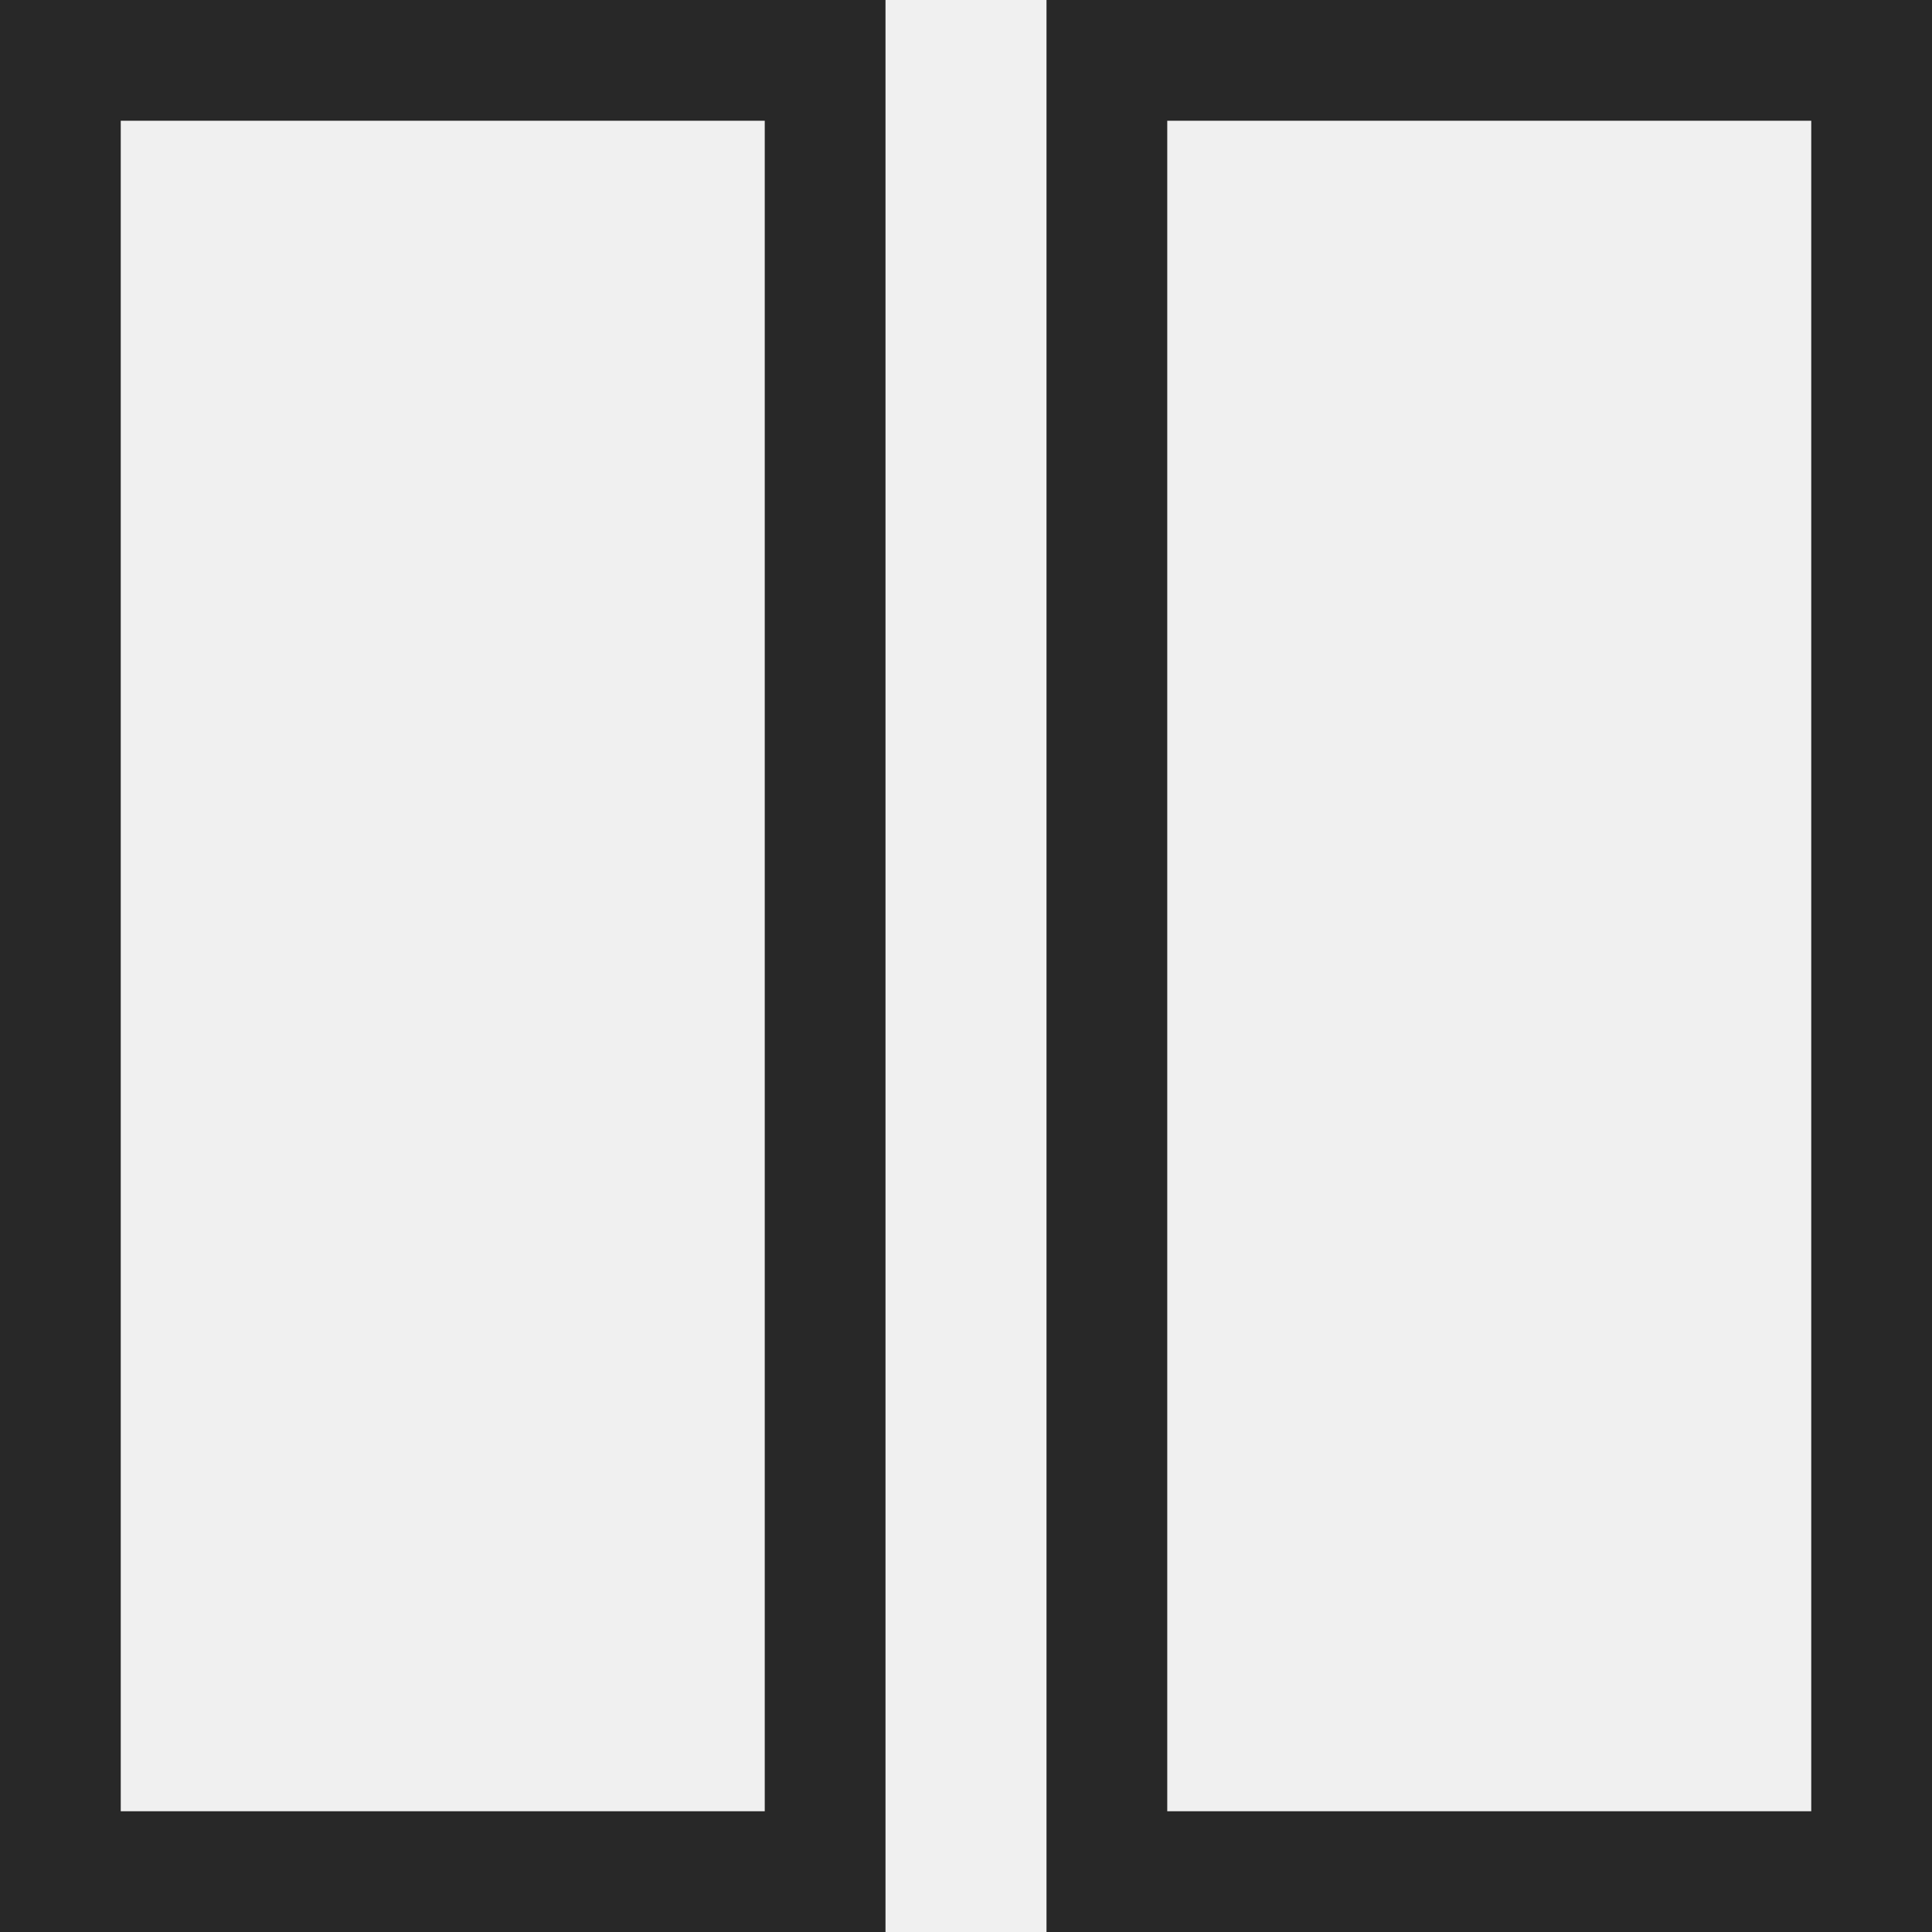
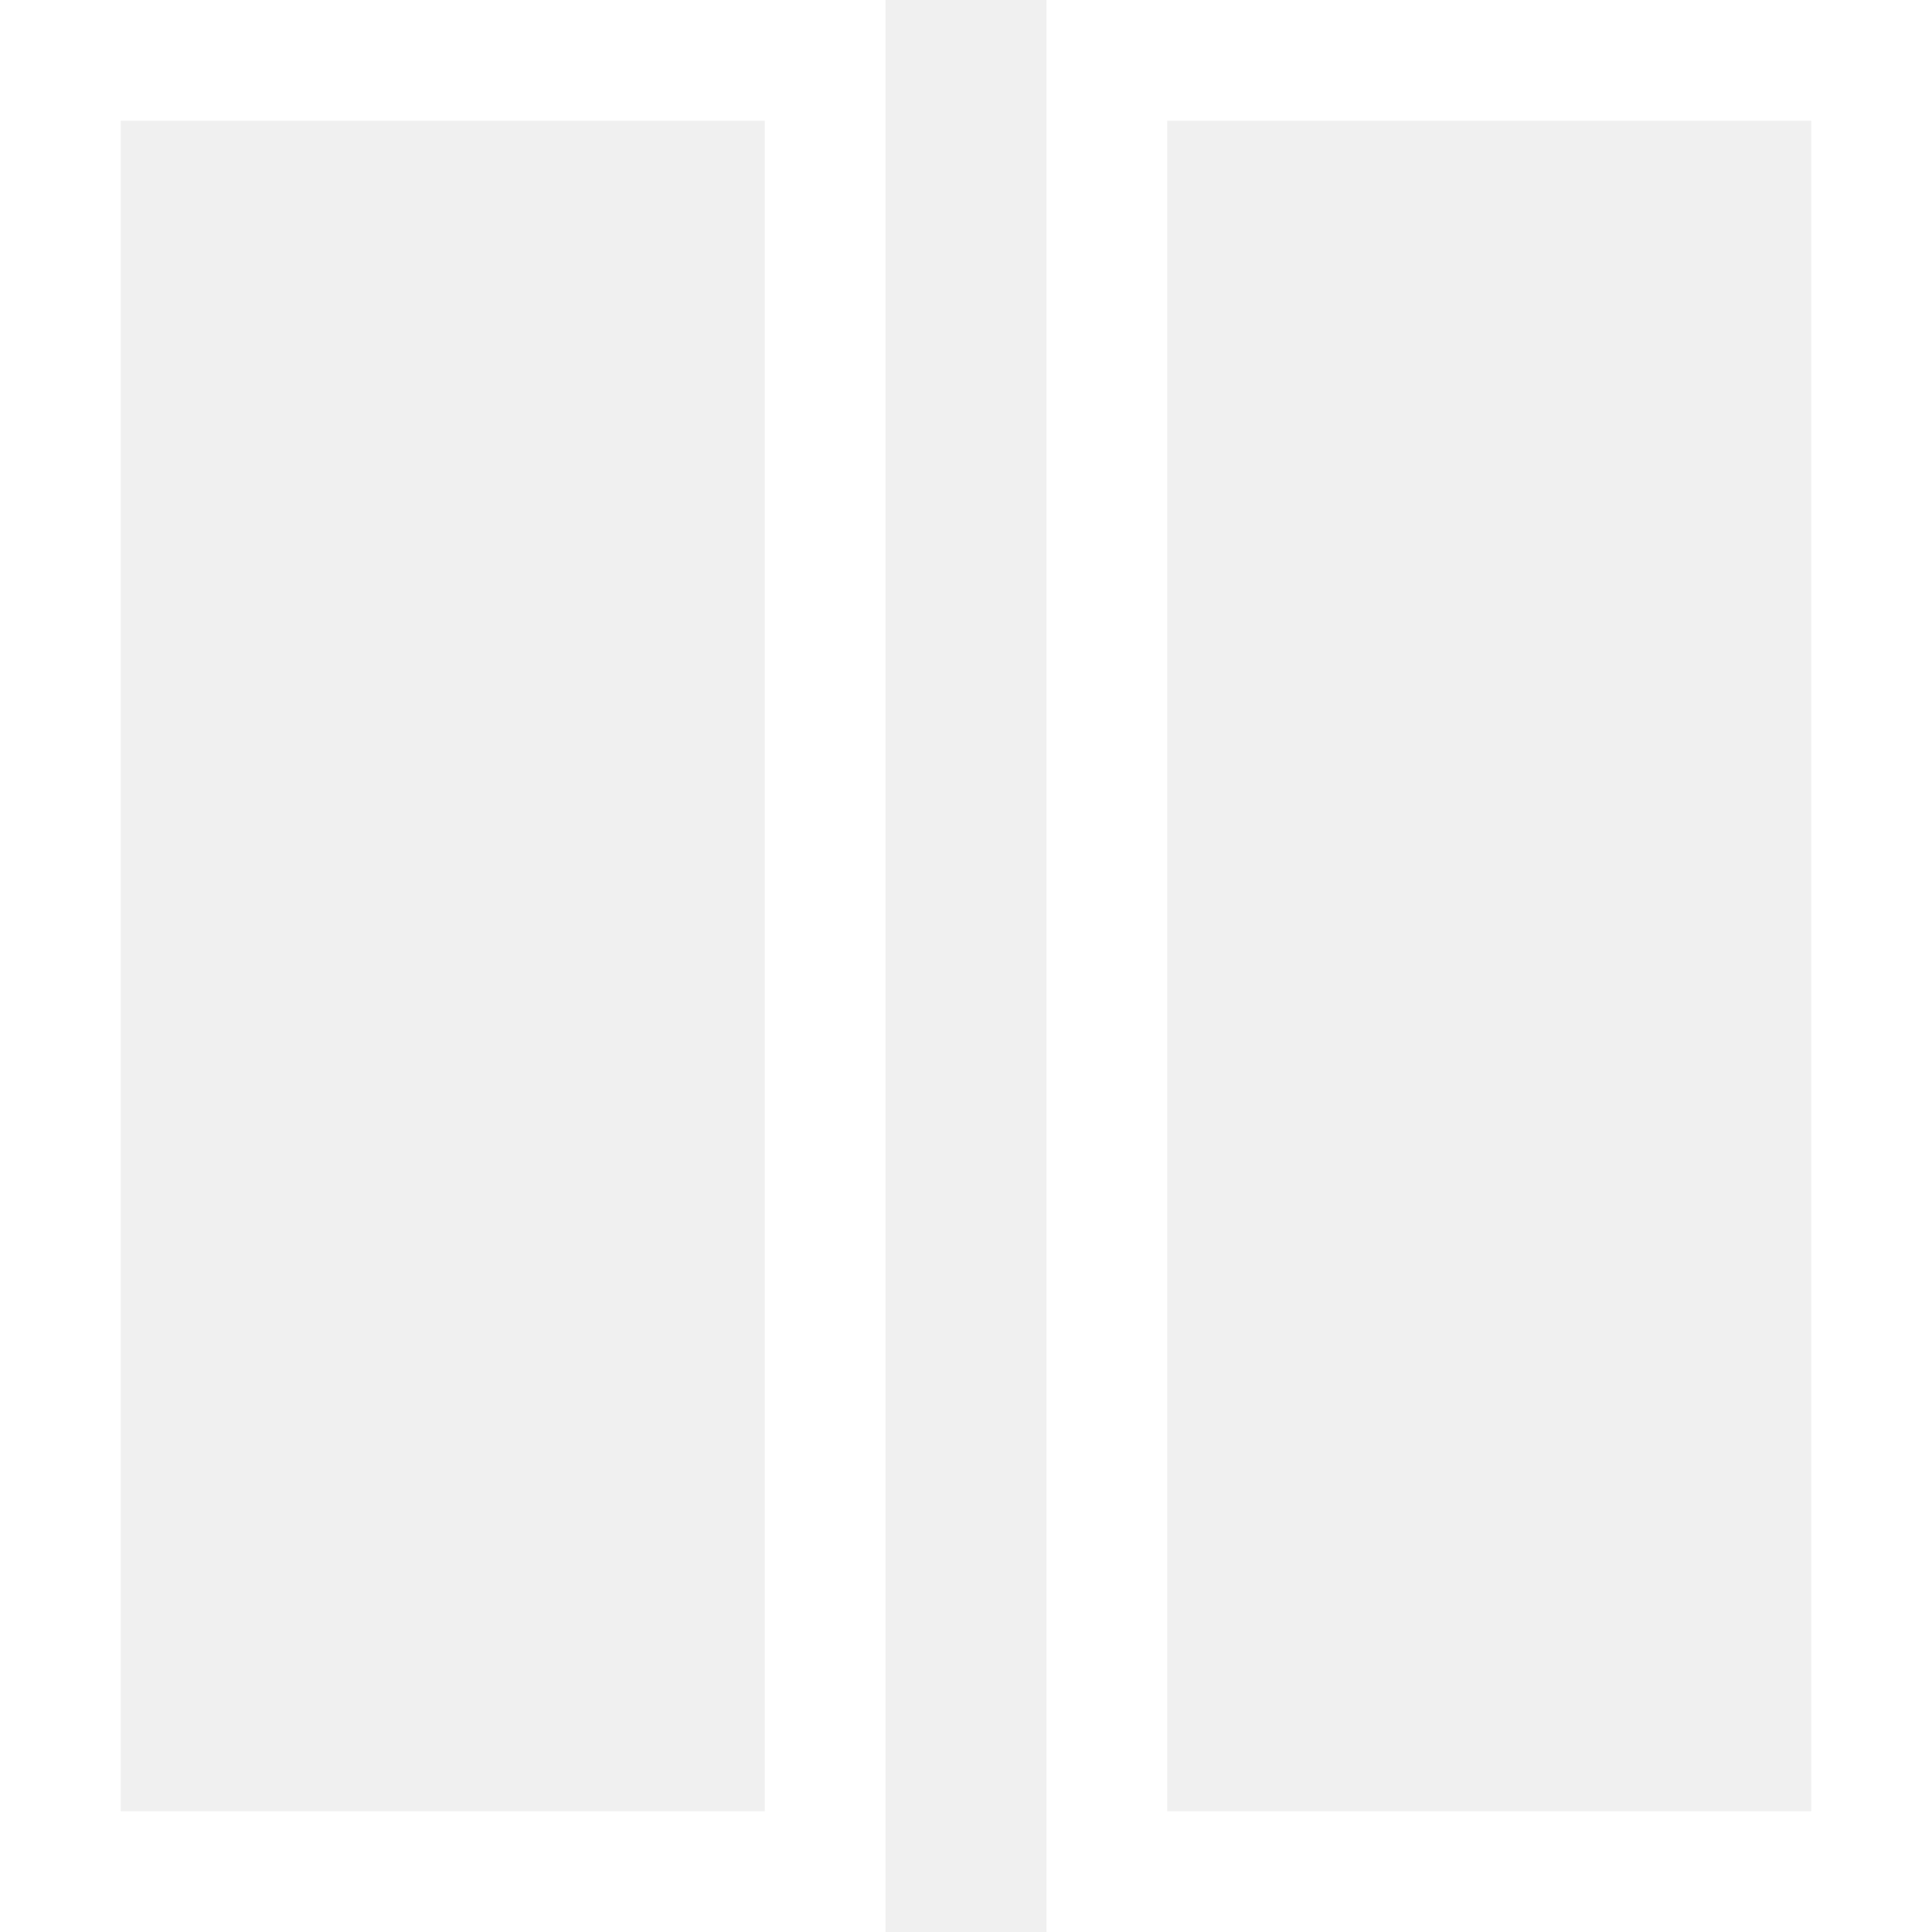
<svg xmlns="http://www.w3.org/2000/svg" width="24" height="24" viewBox="0 0 24 24" fill="none">
  <g clip-path="url(#clip0_210_150)">
-     <rect x="0.75" y="0.75" width="9.5" height="22.5" stroke="#282828" stroke-width="1.5" />
-     <rect x="13.75" y="0.75" width="9.5" height="22.5" stroke="#282828" stroke-width="1.5" />
+     <rect x="0.75" y="0.75" width="9.5" height="22.5" stroke="white" stroke-width="1.5" />
+     <rect x="13.75" y="0.75" width="9.5" height="22.5" stroke="white" stroke-width="1.5" />
  </g>
  <defs>
    <clipPath id="clip0_210_150">
      <rect width="24" height="24" fill="white" />
    </clipPath>
  </defs>
</svg>
